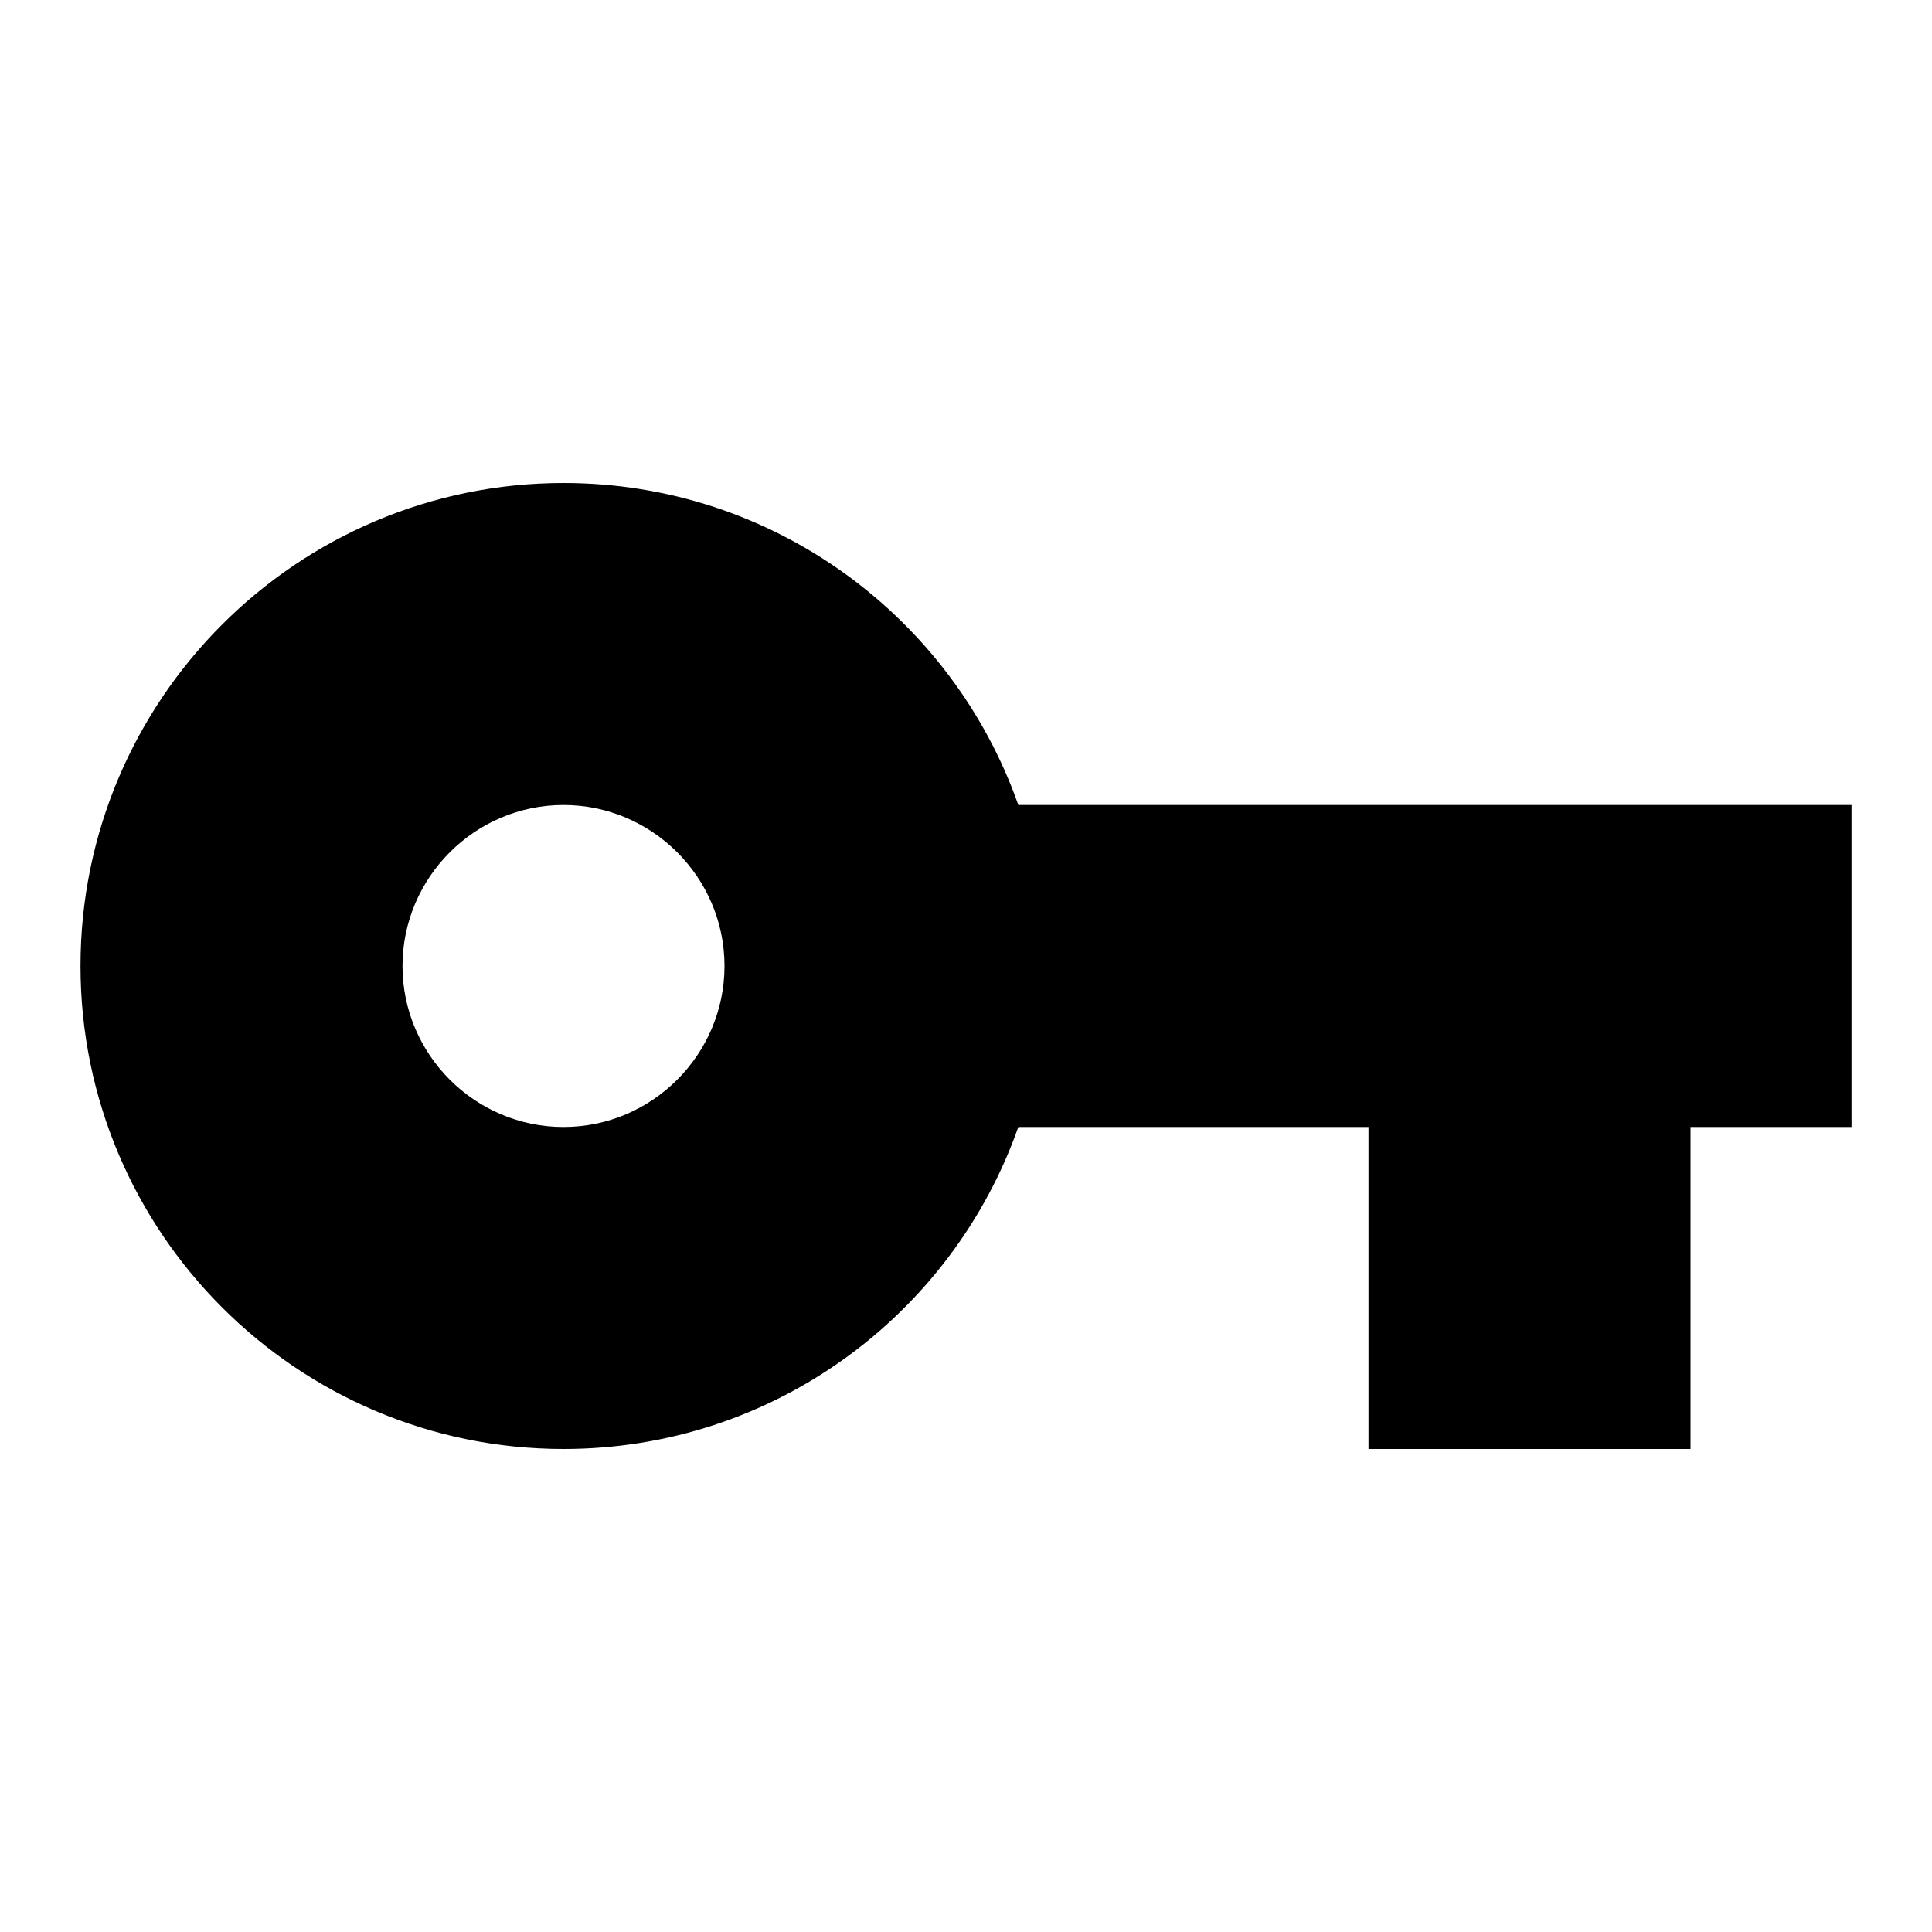
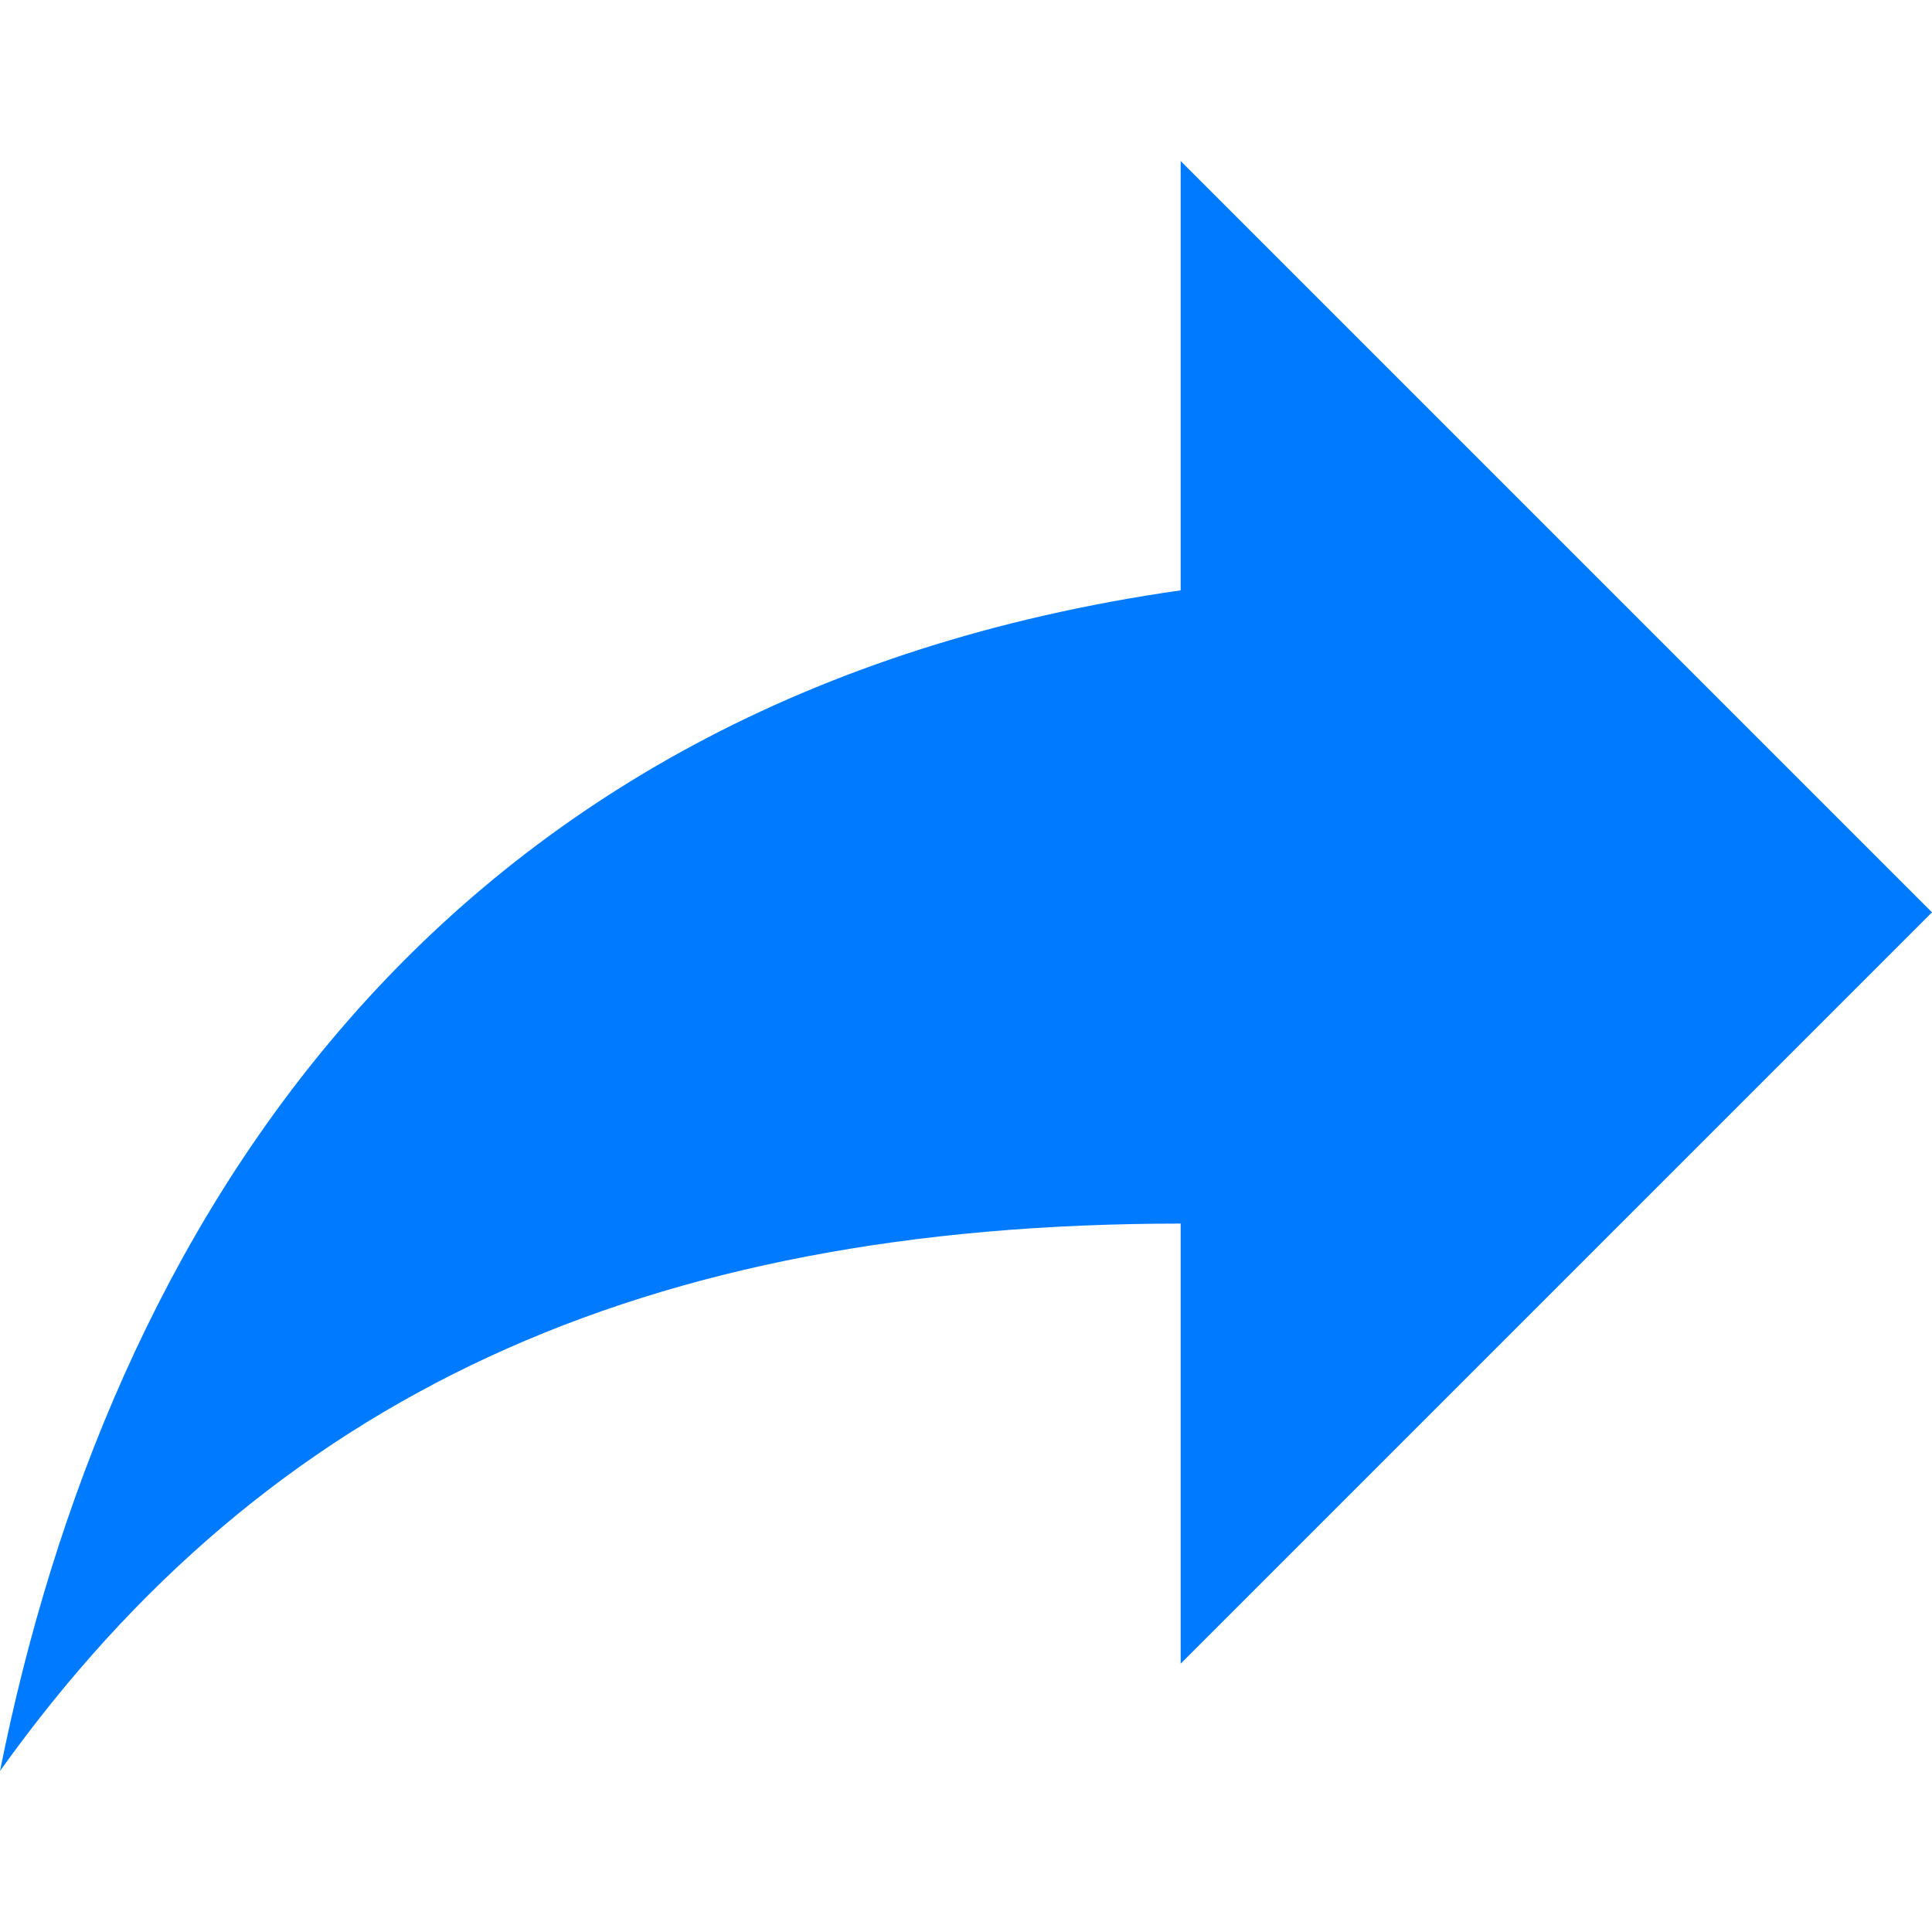
- <svg xmlns="http://www.w3.org/2000/svg" width="24" height="24" viewBox="0 0 24 24">
-   <path d="M0 0h24v24H0z" fill="none" />
-   <path d="M12.65 10C11.83 7.67 9.61 6 7 6c-3.31 0-6 2.69-6 6s2.69 6 6 6c2.61 0 4.83-1.67 5.65-4H17v4h4v-4h2v-4H12.65zM7 14c-1.1 0-2-.9-2-2s.9-2 2-2 2 .9 2 2-.9 2-2 2z" />
+ <svg xmlns="http://www.w3.org/2000/svg" version="1.1" id="Capa_1" x="0px" y="0px" width="459px" height="459px" viewBox="0 0 459 459" style="enable-background:new 0 0 459 459;" xml:space="preserve">
+   <g>
+     <g id="share">
+       <path d="M459,216.75L280.5,38.25v102c-178.5,25.5-255,153-280.5,280.5C63.75,331.5,153,290.7,280.5,290.7v104.55L459,216.75z" fill="#007bff" />
+     </g>
+   </g>
+   <g>
+ </g>
+   <g>
+ </g>
+   <g>
+ </g>
+   <g>
+ </g>
+   <g>
+ </g>
+   <g>
+ </g>
+   <g>
+ </g>
+   <g>
+ </g>
+   <g>
+ </g>
+   <g>
+ </g>
+   <g>
+ </g>
+   <g>
+ </g>
+   <g>
+ </g>
+   <g>
+ </g>
+   <g>
+ </g>
</svg>
